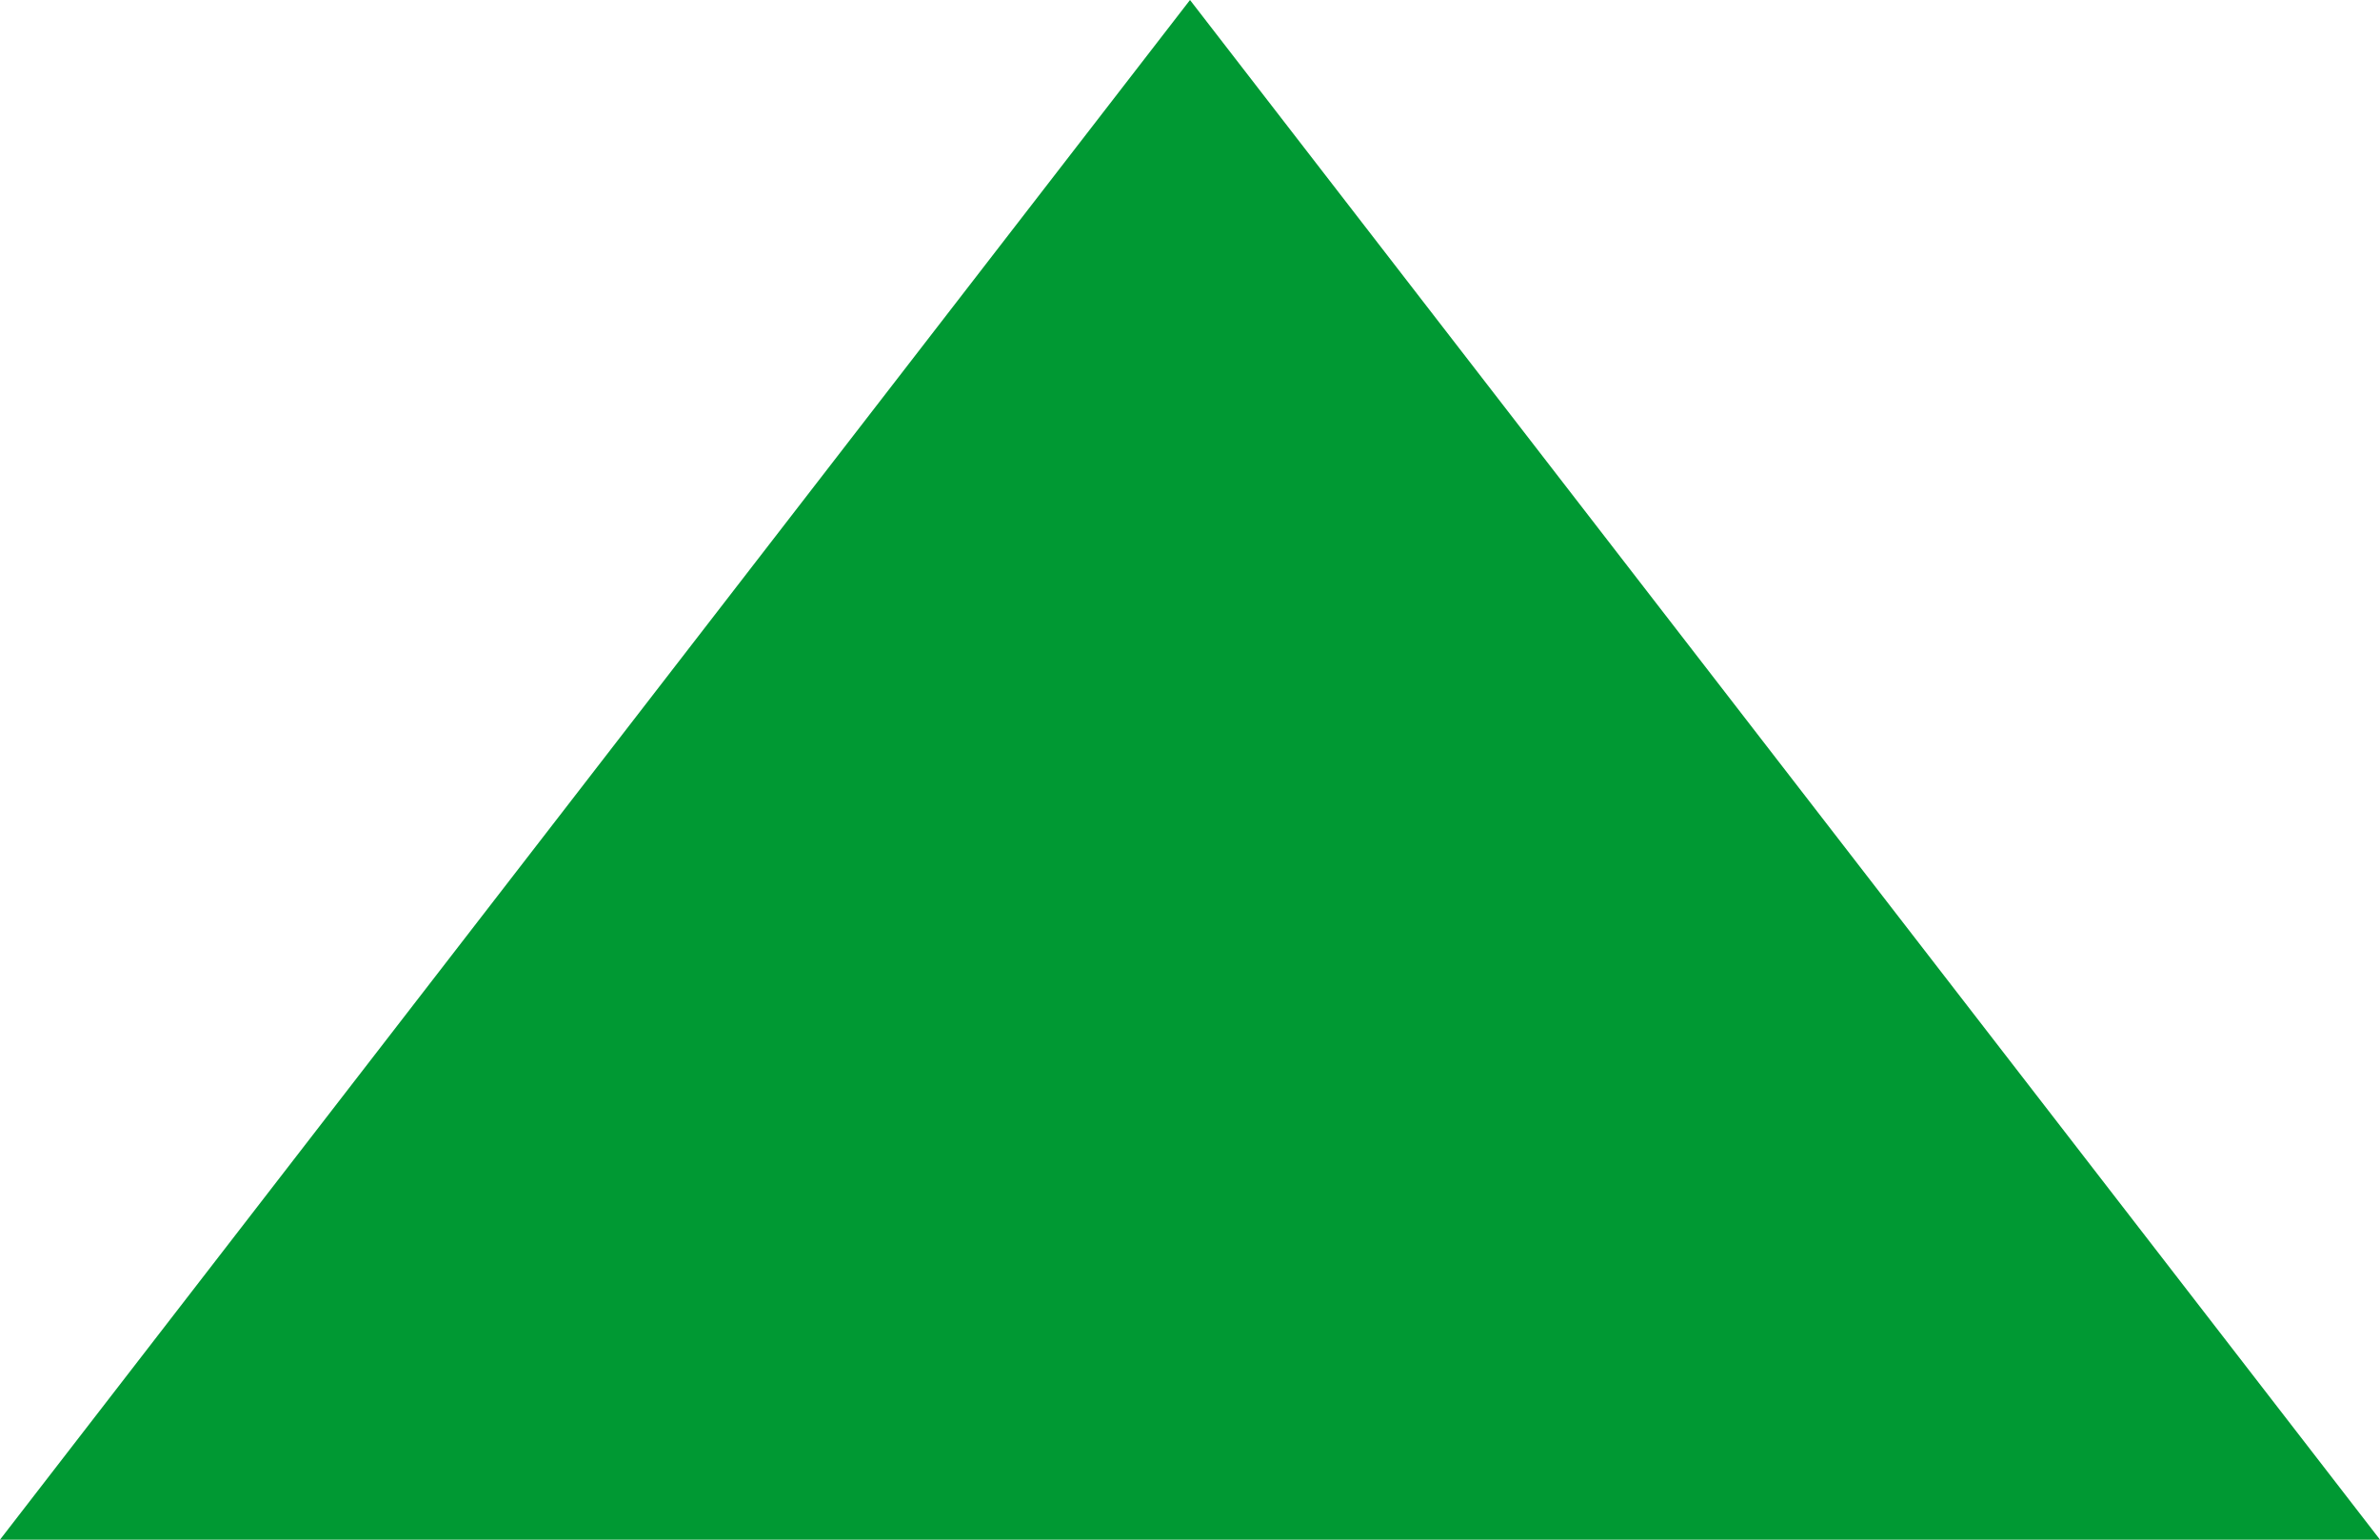
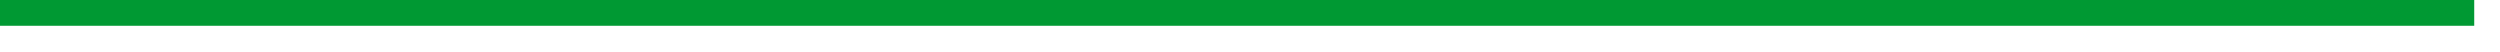
- <svg xmlns="http://www.w3.org/2000/svg" version="1.1" width="17px" height="11px">
-   <g transform="matrix(1 0 0 1 -1452 -434 )">
-     <path d="M 1453.006 444.5  L 1460.5 434.802  L 1467.994 444.5  L 1453.006 444.5  Z " fill-rule="nonzero" fill="#009933" stroke="none" />
-     <path d="M 1452 445  L 1460.5 434  L 1469 445  L 1452 445  Z M 1460.5 435.605  L 1454.013 444  L 1466.987 444  L 1460.5 435.605  Z " fill-rule="nonzero" fill="#009933" stroke="none" />
+ <svg xmlns="http://www.w3.org/2000/svg" version="1.1" width="97px" height="2px">
+   <g transform="matrix(1 0 0 1 -1412 -439 )">
+     <path d="M 1412 439.5  L 1508 439.5  " stroke-width="1" stroke="#009933" fill="none" />
  </g>
</svg>
